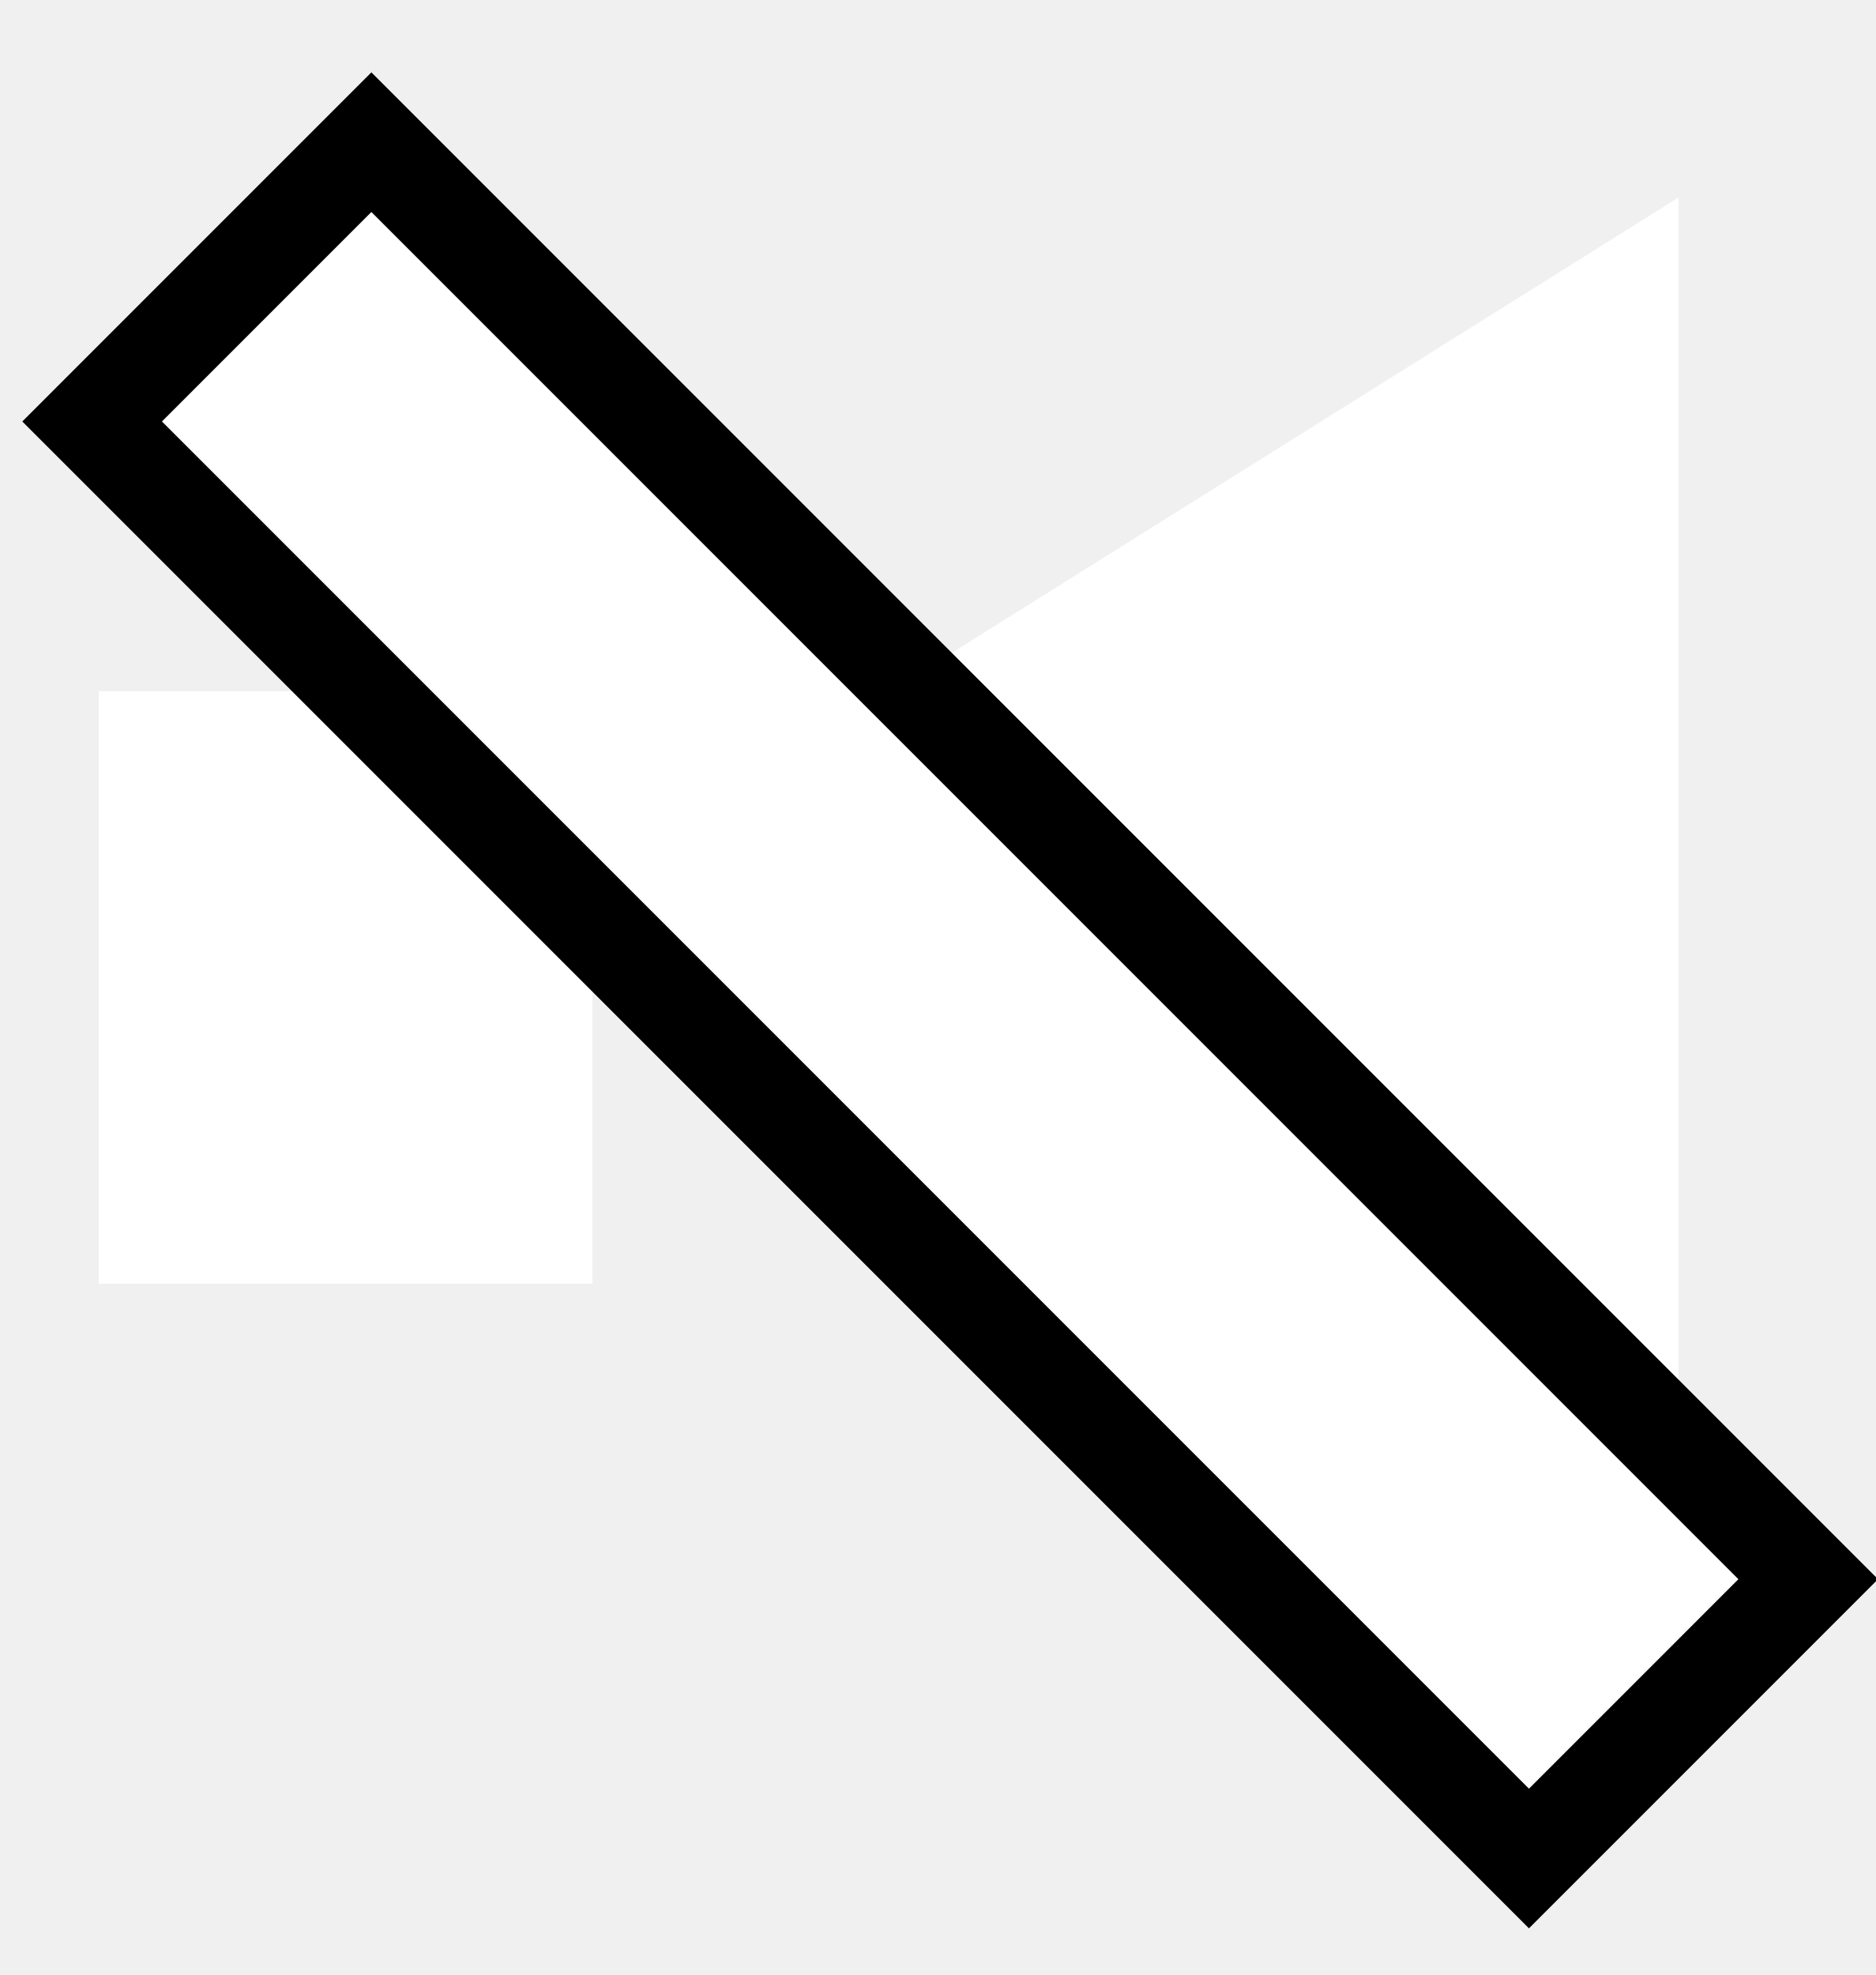
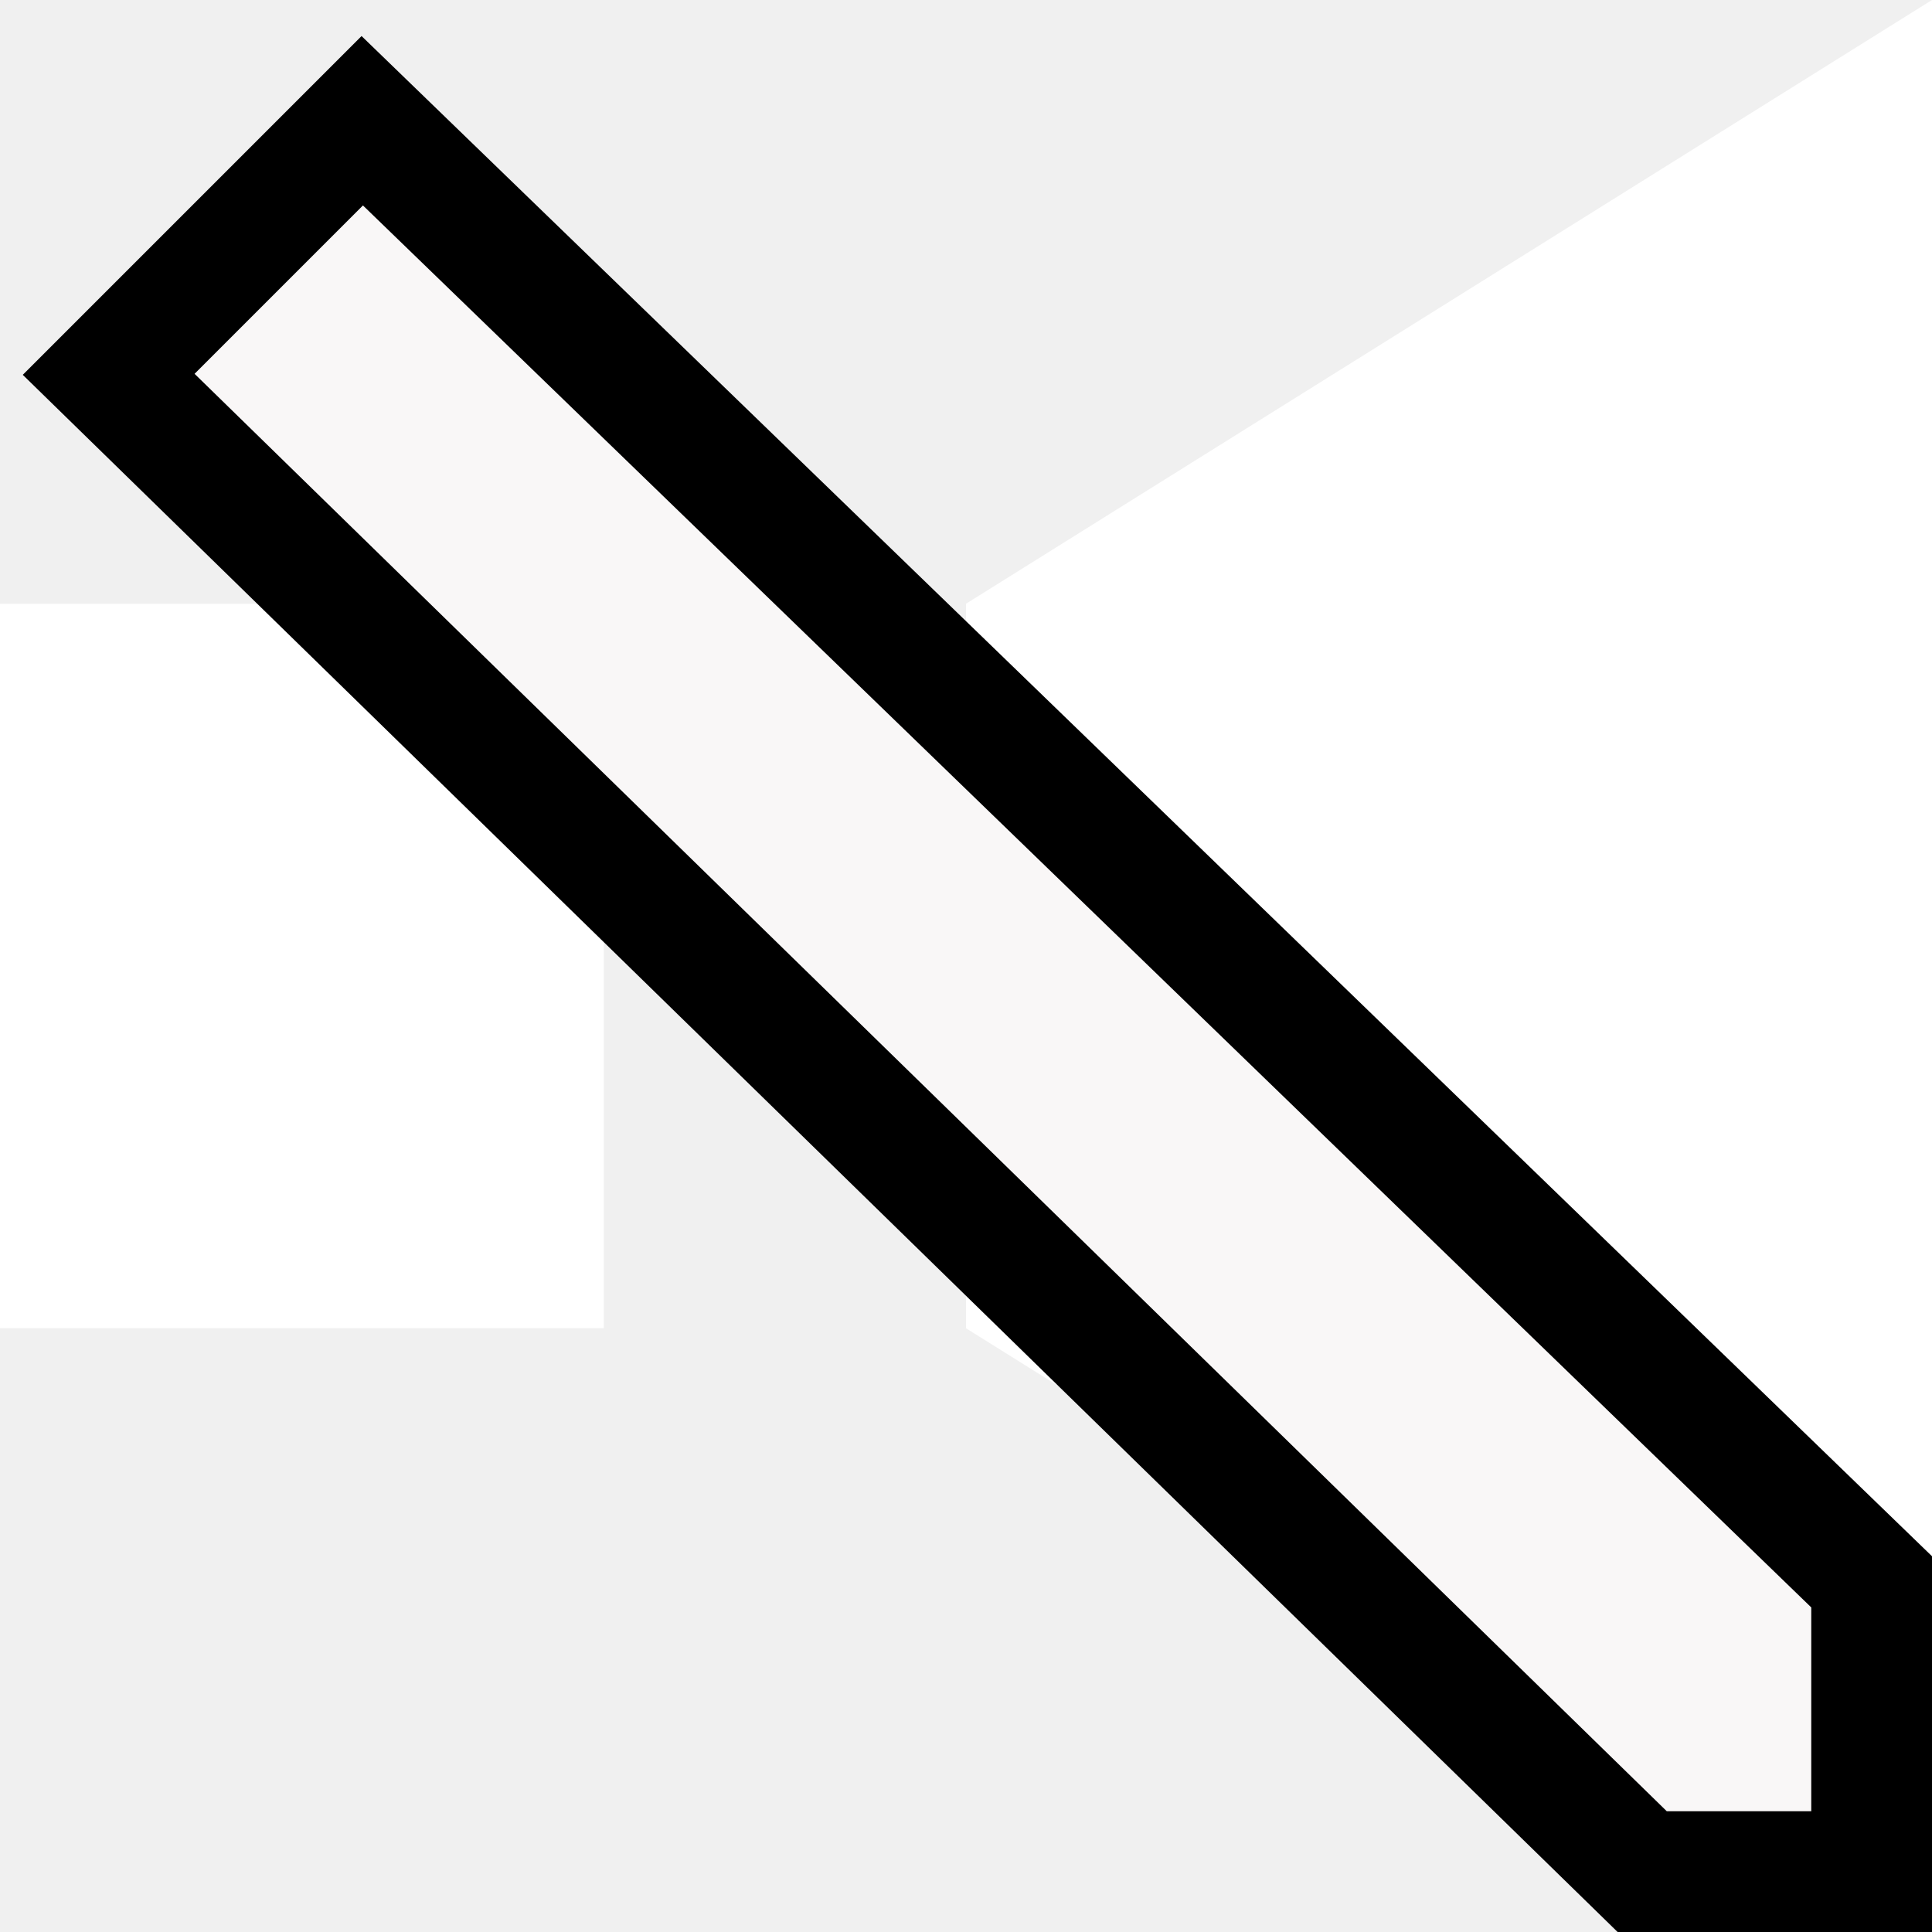
- <svg xmlns="http://www.w3.org/2000/svg" xmlns:xlink="http://www.w3.org/1999/xlink" width="19px" height="20px" viewBox="0 0 19 20" version="1.1">
-   <defs>
-     <rect id="path-1" x="7.123" y="-1.66" width="3" height="19.58" />
-   </defs>
-   <g id="animations" stroke="none" stroke-width="1" fill="none" fill-rule="evenodd">
-     <g id="1920matise.caseBBB-browser-video:clicked" transform="translate(-1551, -1010)">
+ <svg xmlns="http://www.w3.org/2000/svg" version="1.1" id="Layer_1" x="0px" y="0px" width="16px" height="16px" viewBox="0 0 16 16" style="enable-background:new 0 0 16 16;" xml:space="preserve">
+   <style type="text/css">
+ 	.st0{fill:#FFFFFF;}
+ 	.st1{fill:#F9F7F7;stroke:#000000;}
+ </style>
+   <g id="animations">
+     <g id="_x31_920matise.caseBBB-browser-video:clicked" transform="translate(-1551, -1010)">
      <g id="sound" transform="translate(1552, 1012)">
-         <rect id="Rectangle" fill="#FFFFFF" x="0" y="5" width="5" height="6" />
-         <polygon id="Rectangle-Copy" fill="#FFFFFF" points="8 5.012 16 0 16 16 8 10.988" />
-         <g id="Rectangle-Copy-2" transform="translate(8.62325, 8.129682) rotate(-45) translate(-8.62325, -8.129682) ">
-           <use fill="#FFFFFF" fill-rule="evenodd" xlink:href="#path-1" />
-           <rect stroke="#000000" stroke-width="1" x="6.623" y="-2.16" width="4" height="20.58" />
-         </g>
+         <rect id="Rectangle" x="-1" y="3" class="st0" width="5" height="6" />
+         <polygon id="Rectangle-Copy" class="st0" points="7,3 15,-2 15,14 7,9    " />
+         <polygon class="st1" points="14.5,11.1 2,-1 -0.1,1.1 12.6,13.5 13.7,13.5 14.5,13.5 14.5,12.7    " />
      </g>
    </g>
  </g>
</svg>
